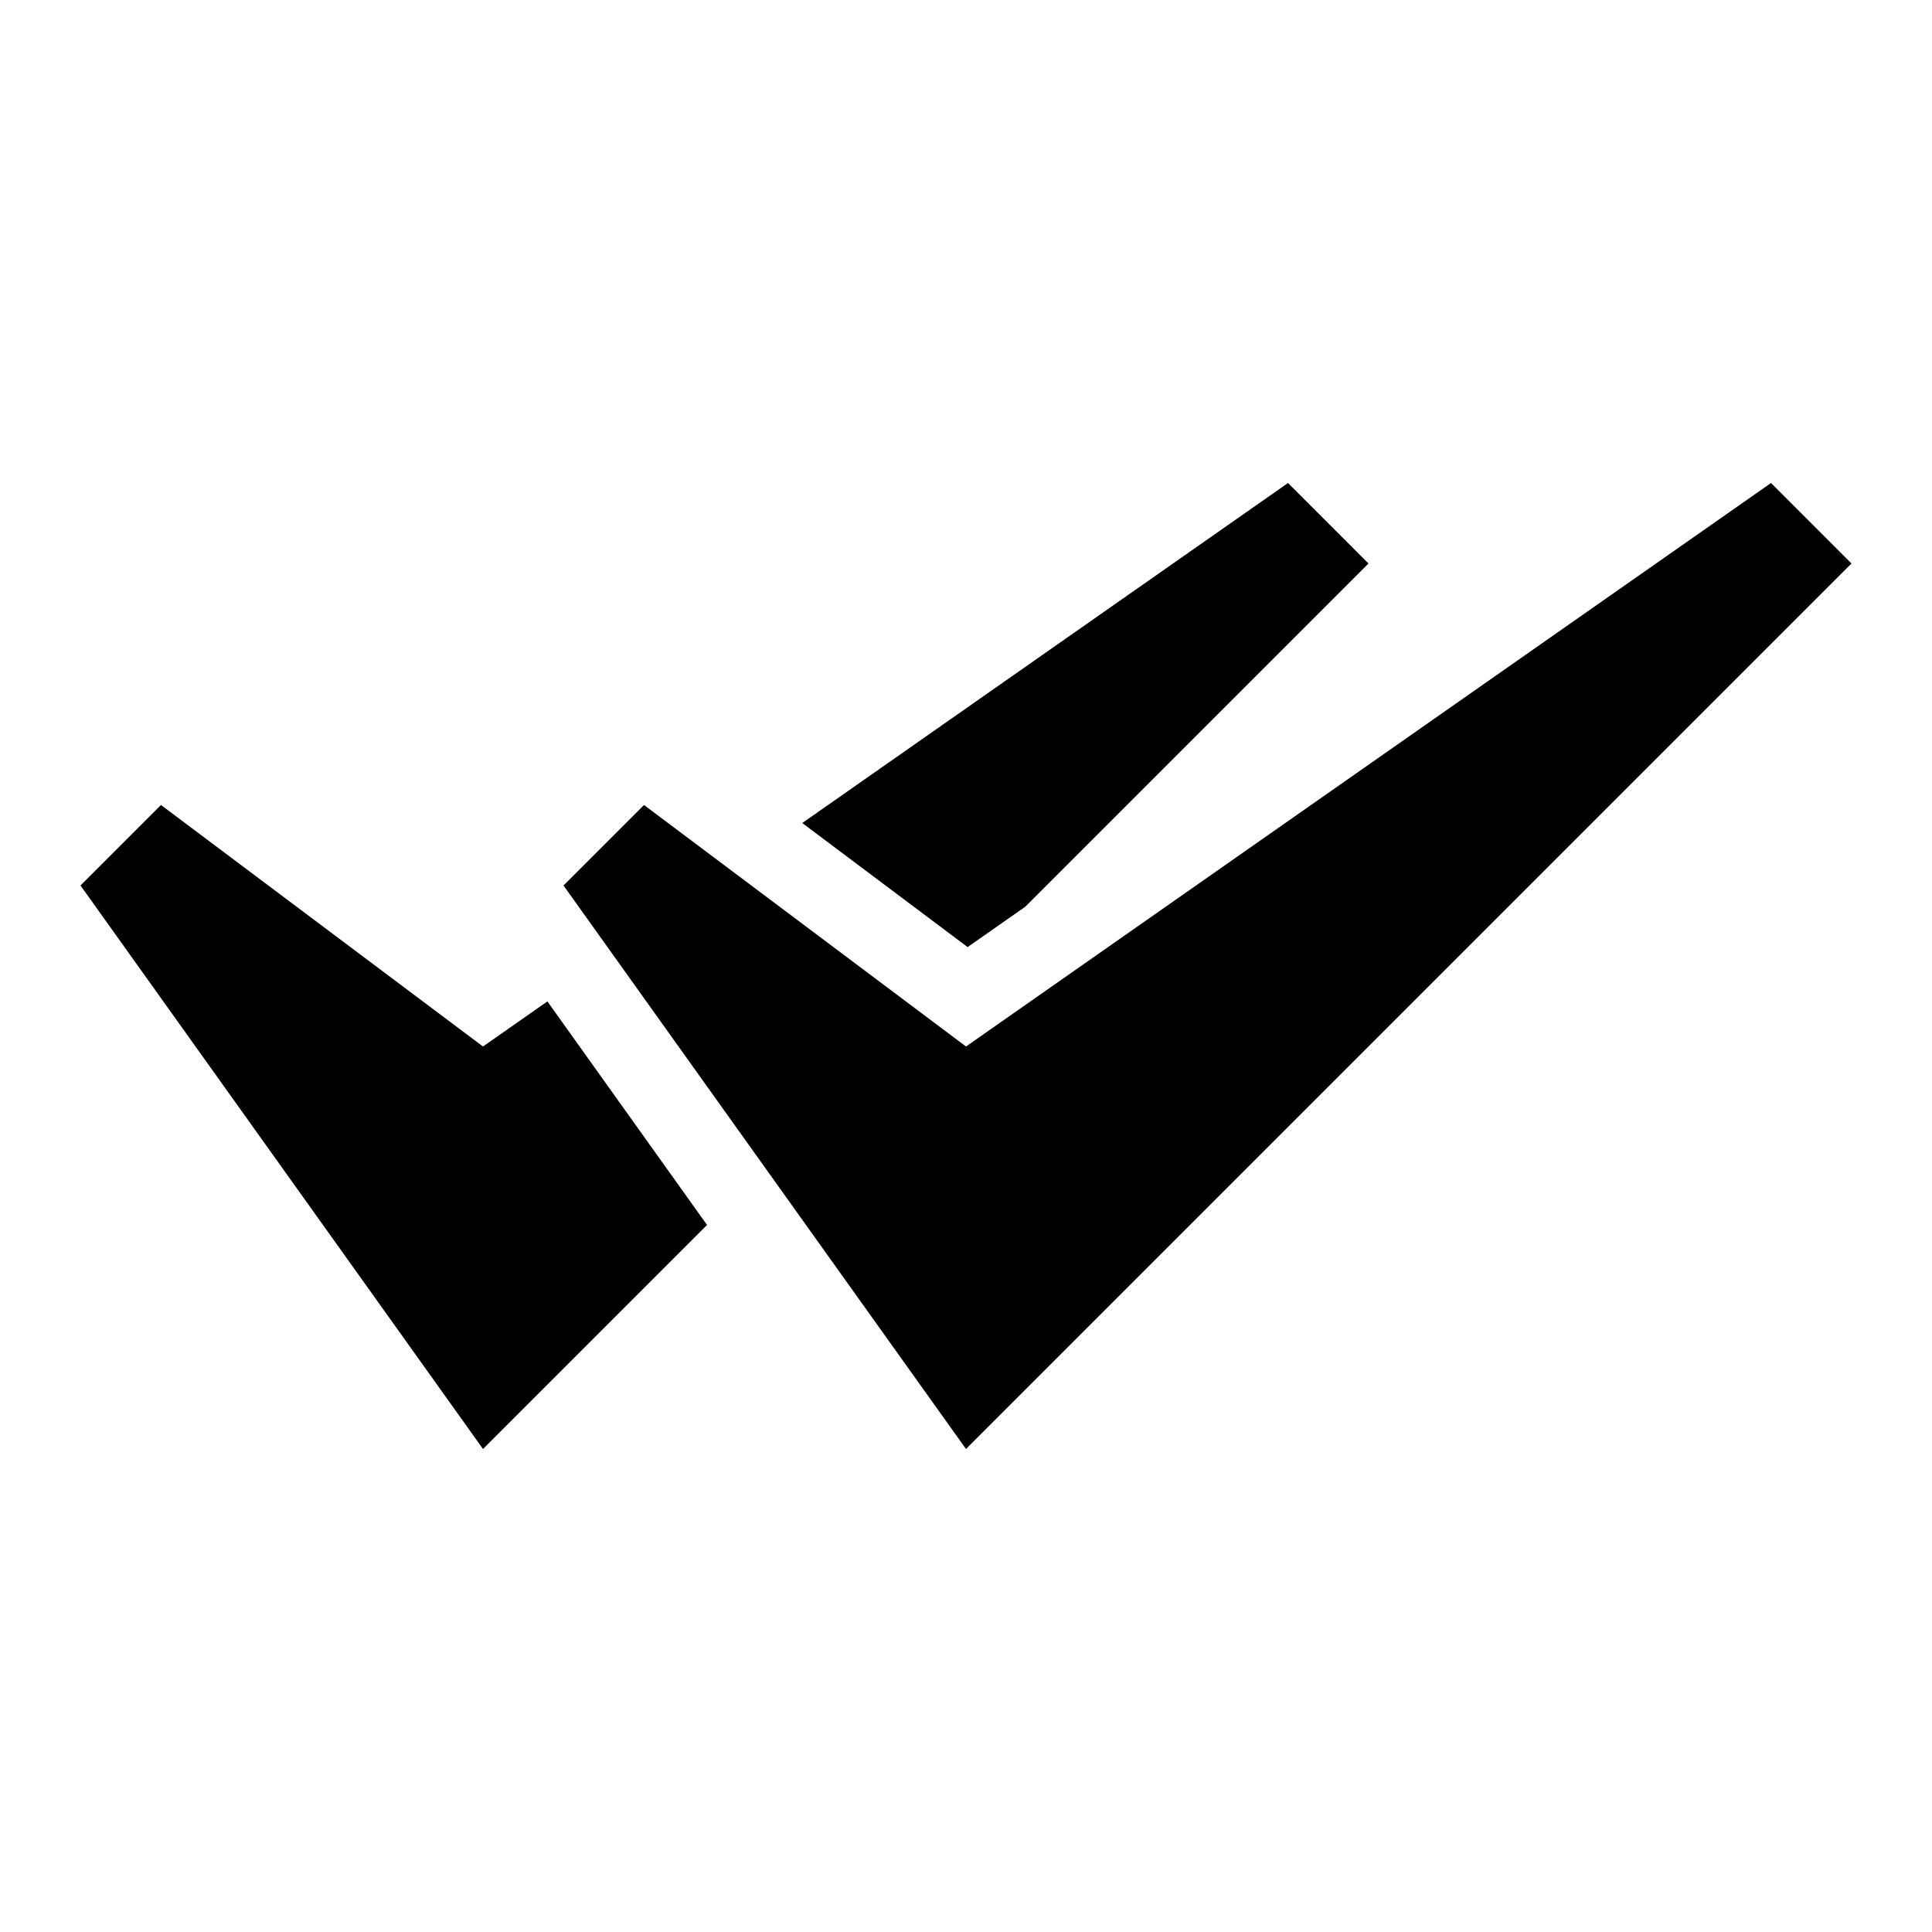
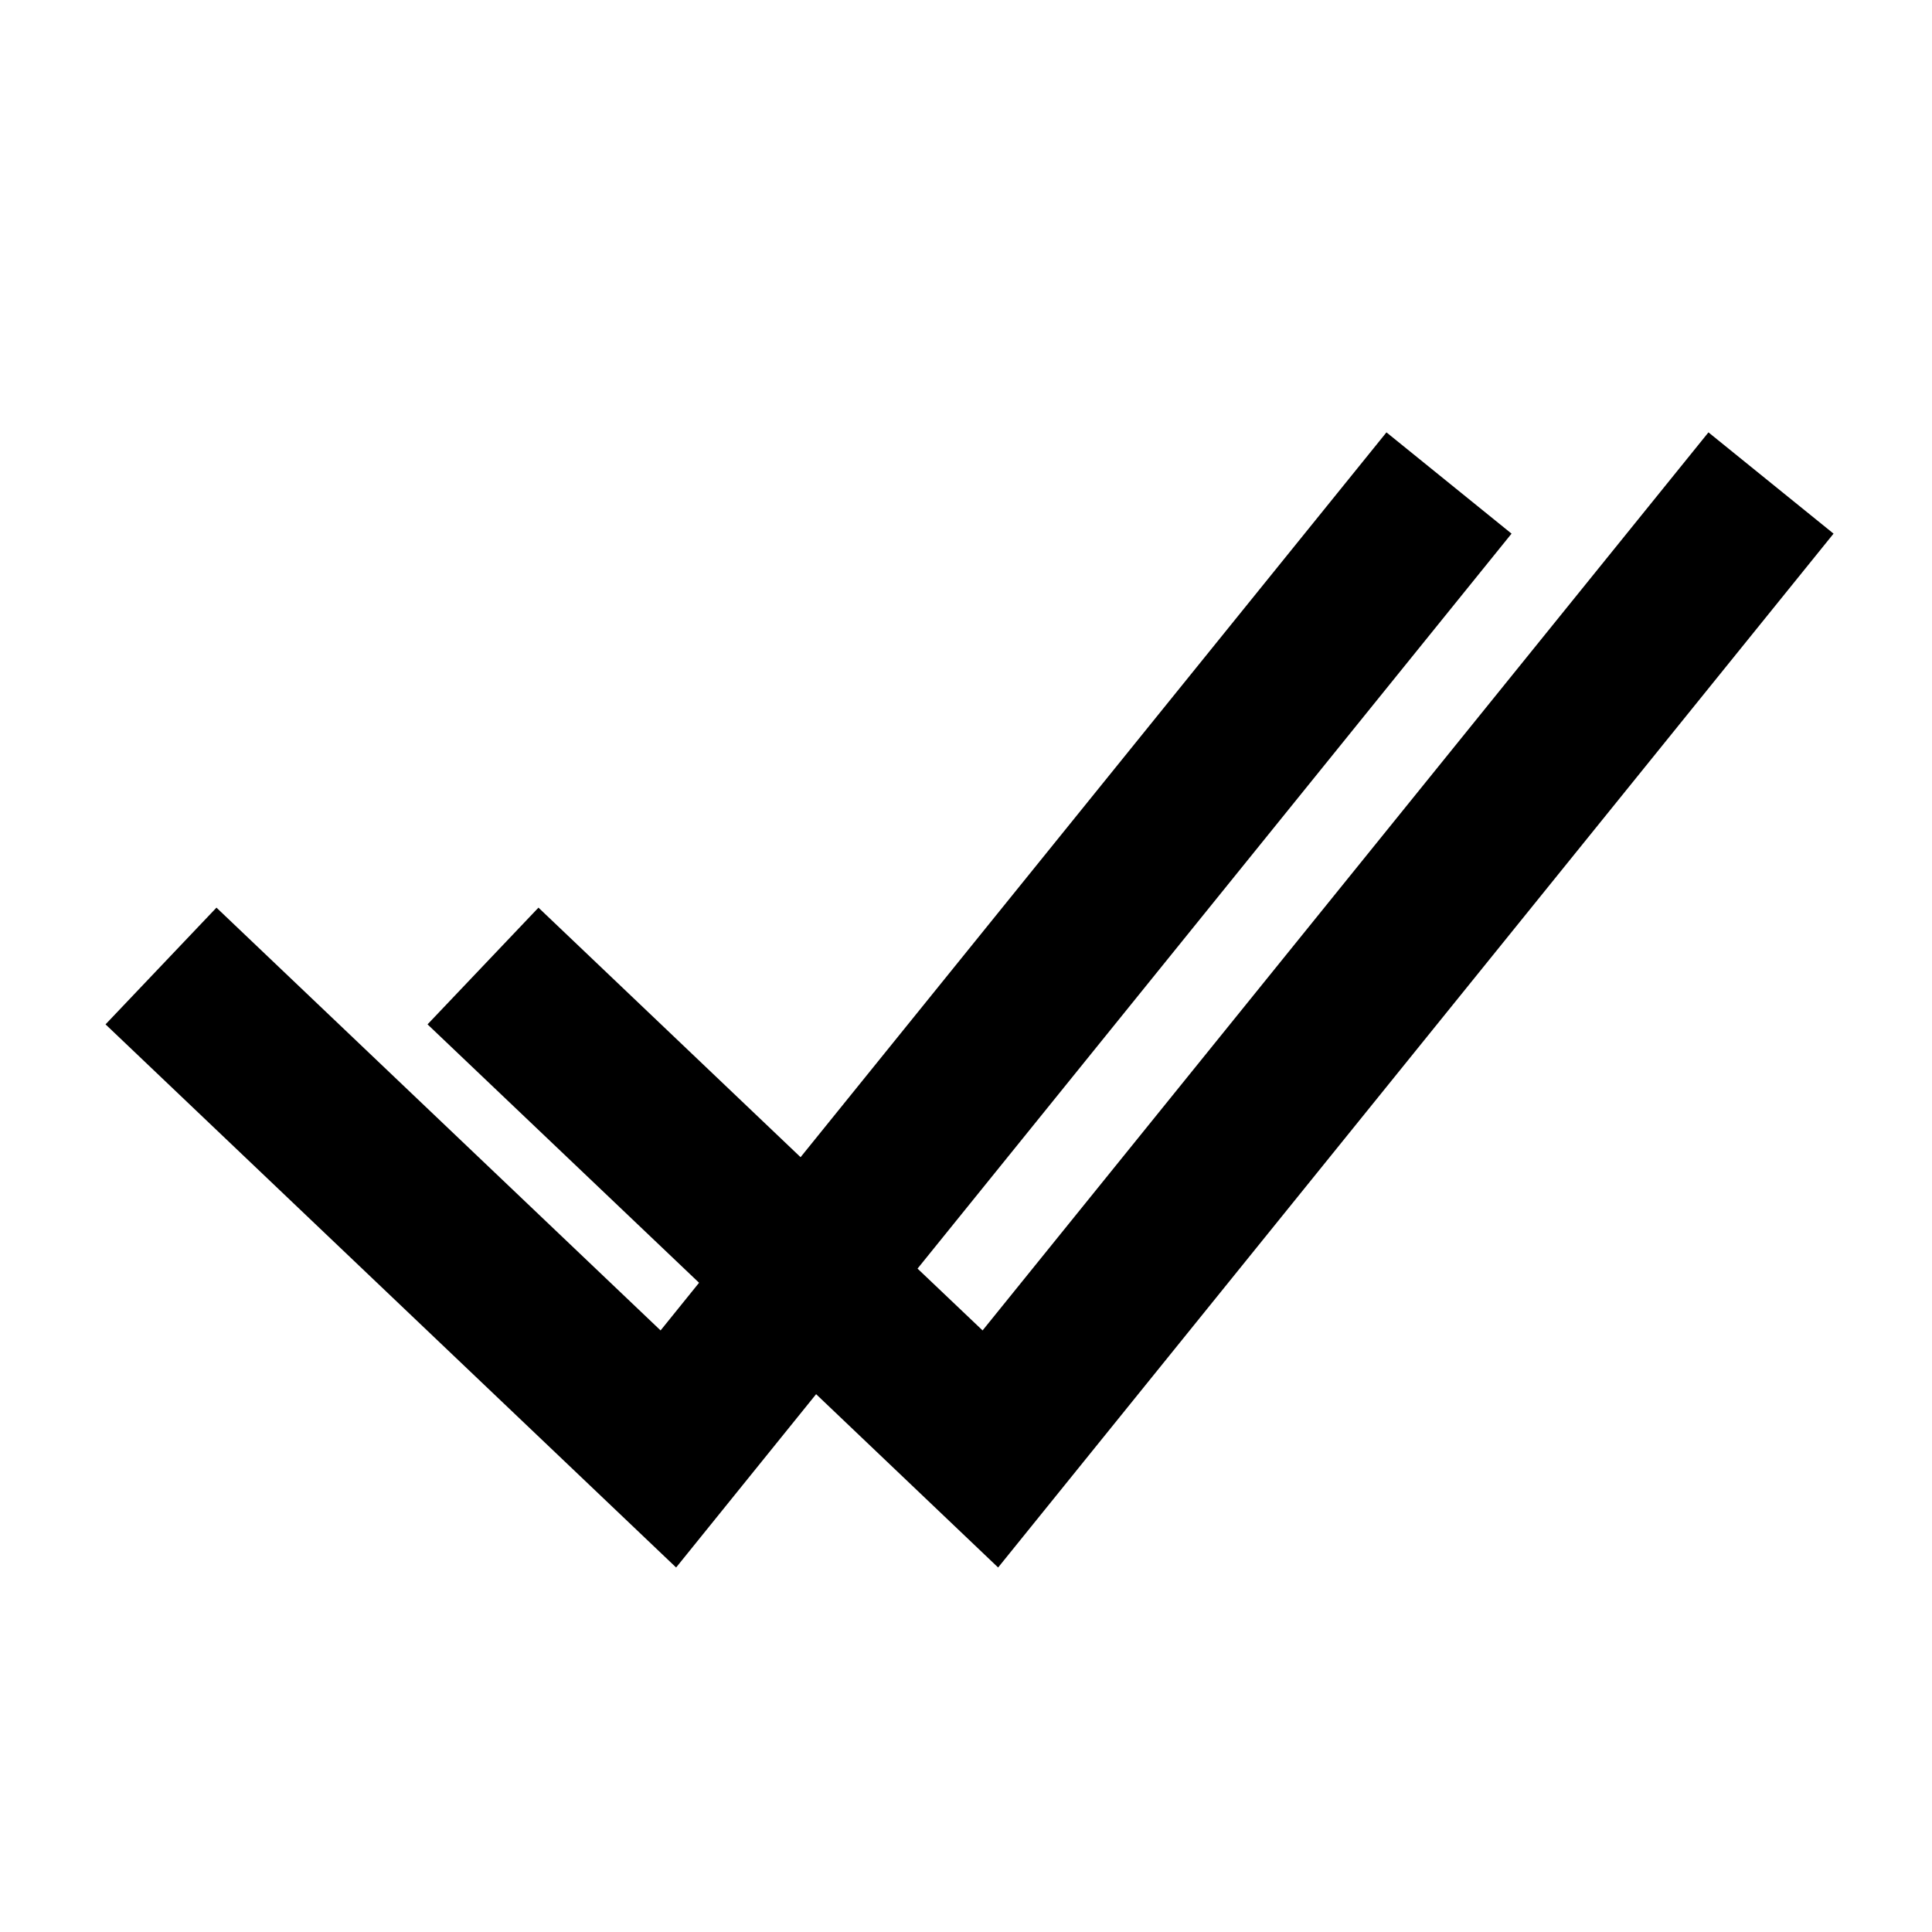
<svg xmlns="http://www.w3.org/2000/svg" width="24" height="24" viewBox="0 0 24 24" fill="none">
-   <path d="M7 11L12 18L23 7L22 6L12 13L8 10L7 11Z" fill="black" />
-   <path d="M6 13L6.8 12.44L8.783 15.217L6 18L1 11L2 10L6 13Z" fill="black" />
-   <path d="M17 7L12.736 11.264L12.02 11.765L9.966 10.224L16 6L17 7Z" fill="black" />
+   <path d="M22.777 6.629L12.399 19.472L10.138 17.319L8.399 19.472L1.311 12.725L2.689 11.275L8.206 16.527L8.684 15.935L5.311 12.725L6.689 11.275L9.945 14.375L17.223 5.371L18.777 6.629L11.398 15.759L12.206 16.527L21.223 5.371L22.777 6.629Z" fill="black" />
</svg>
